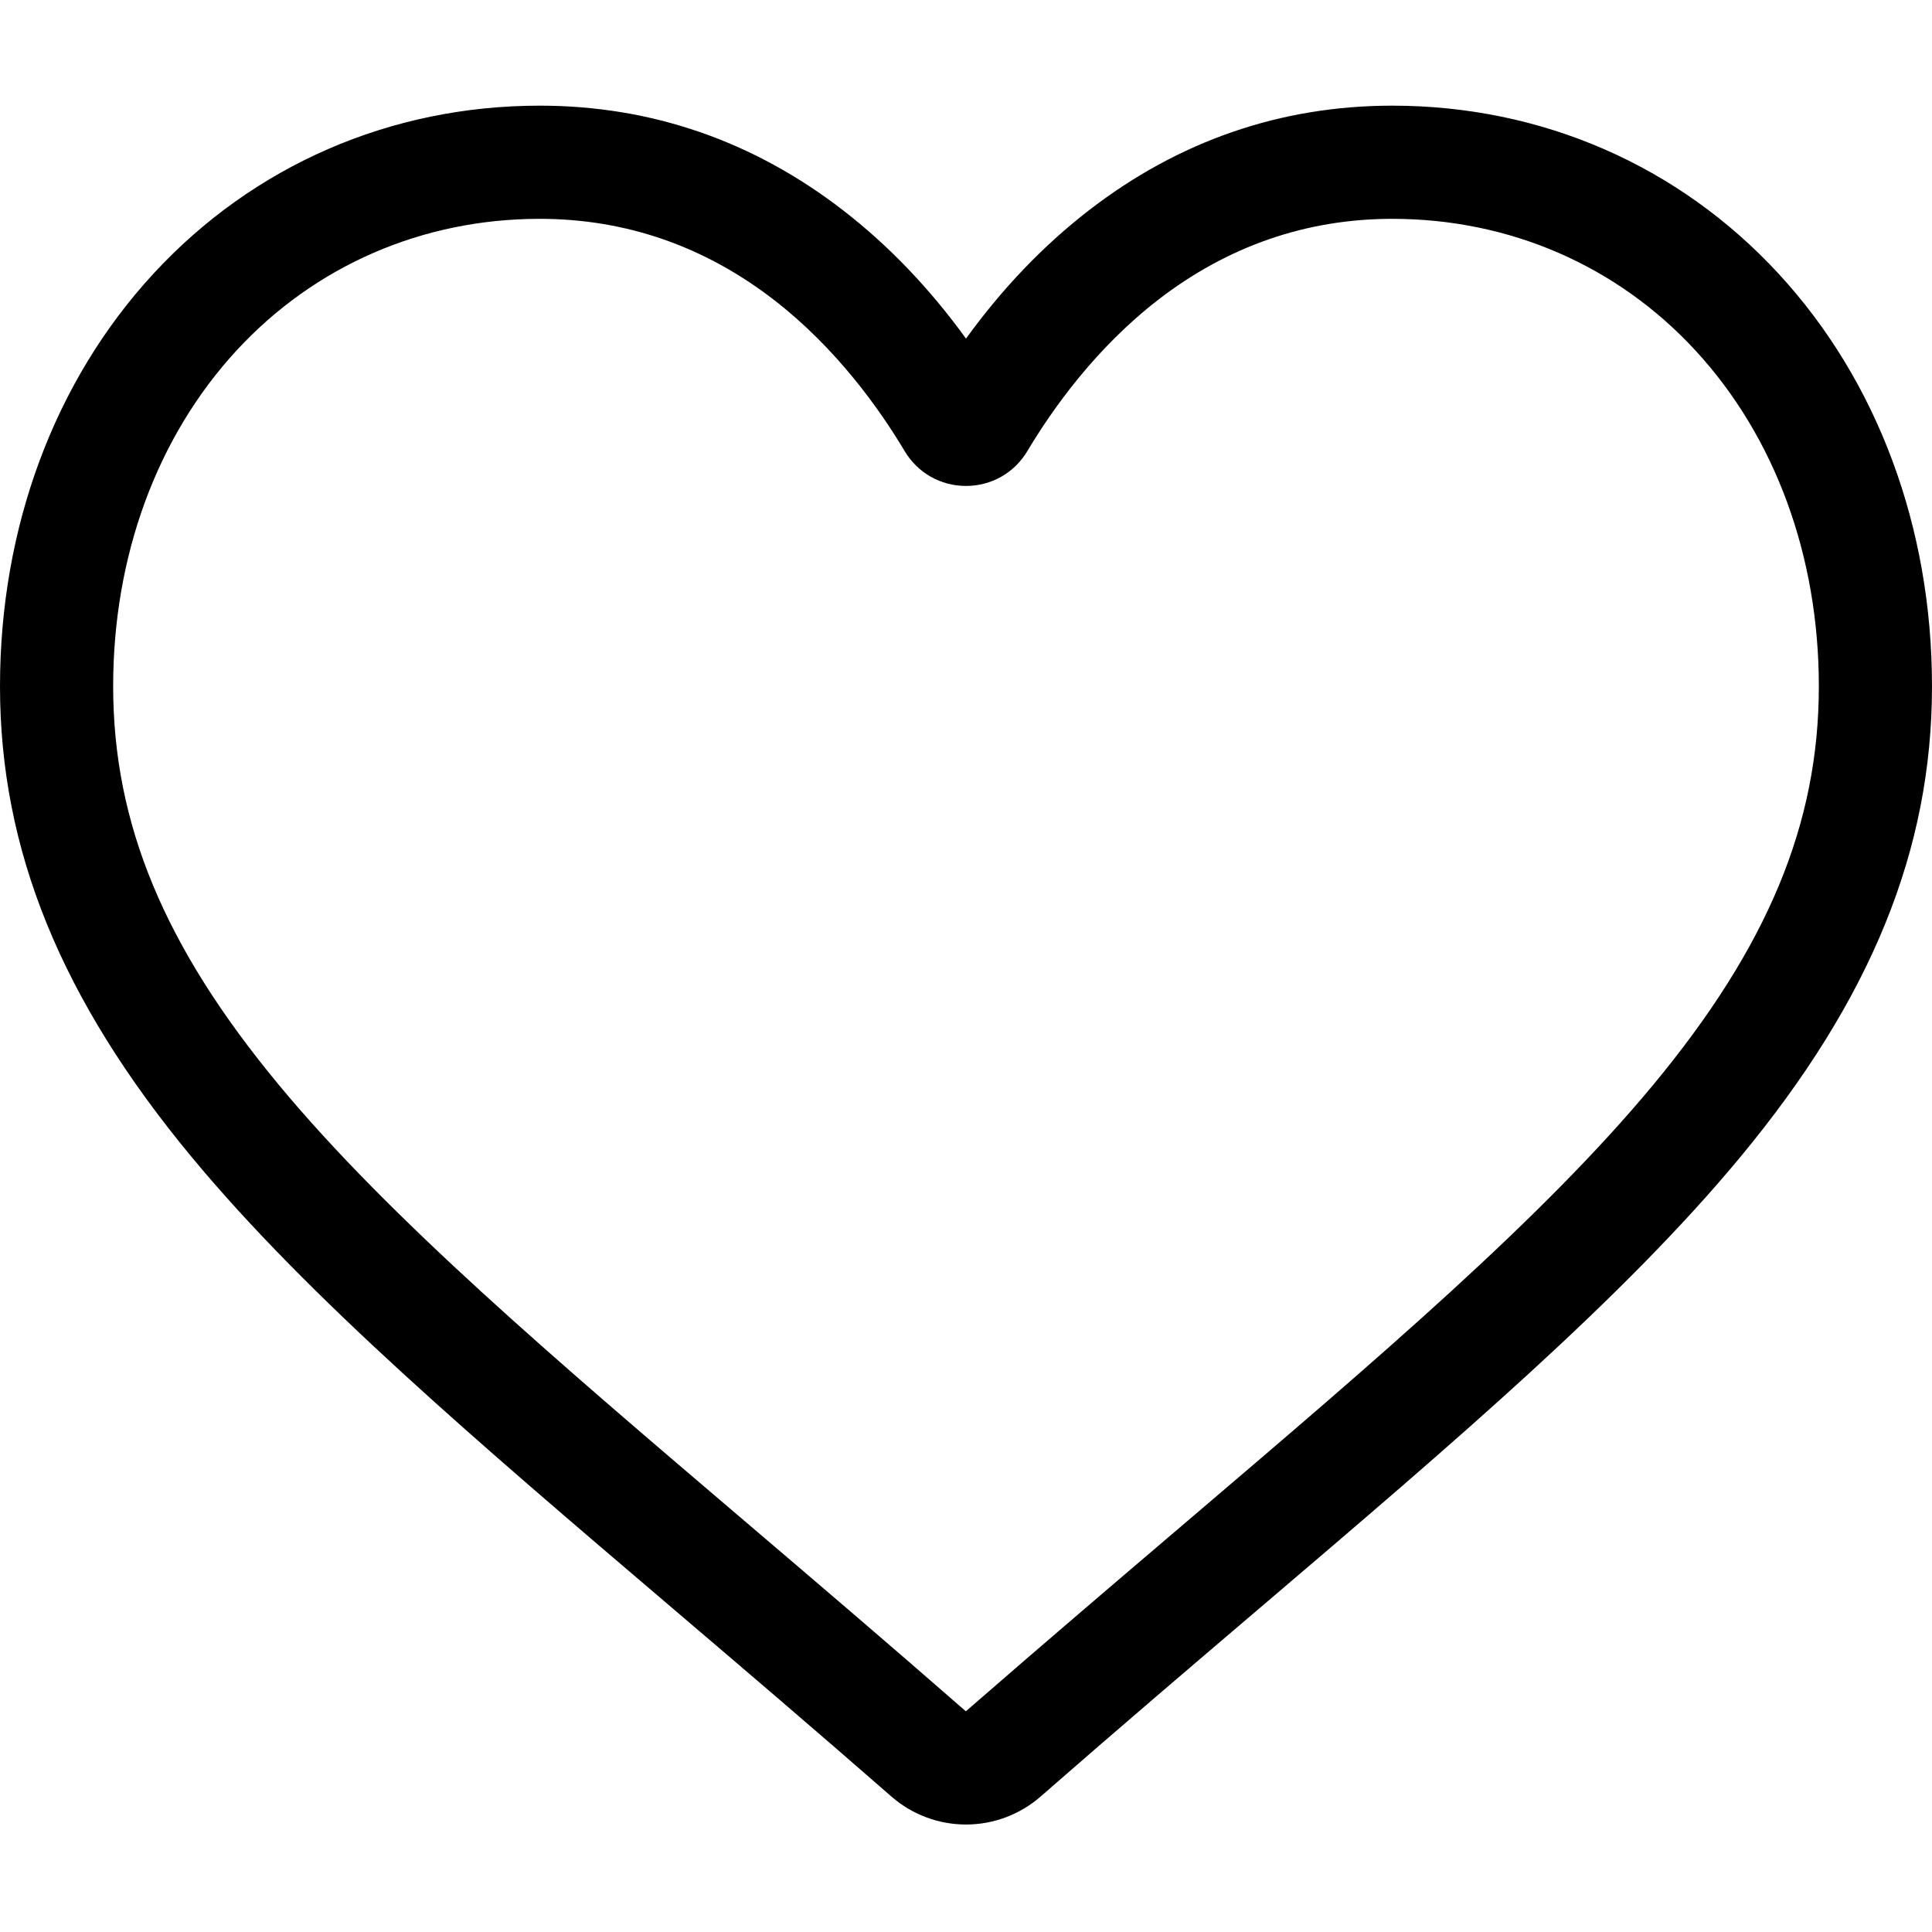
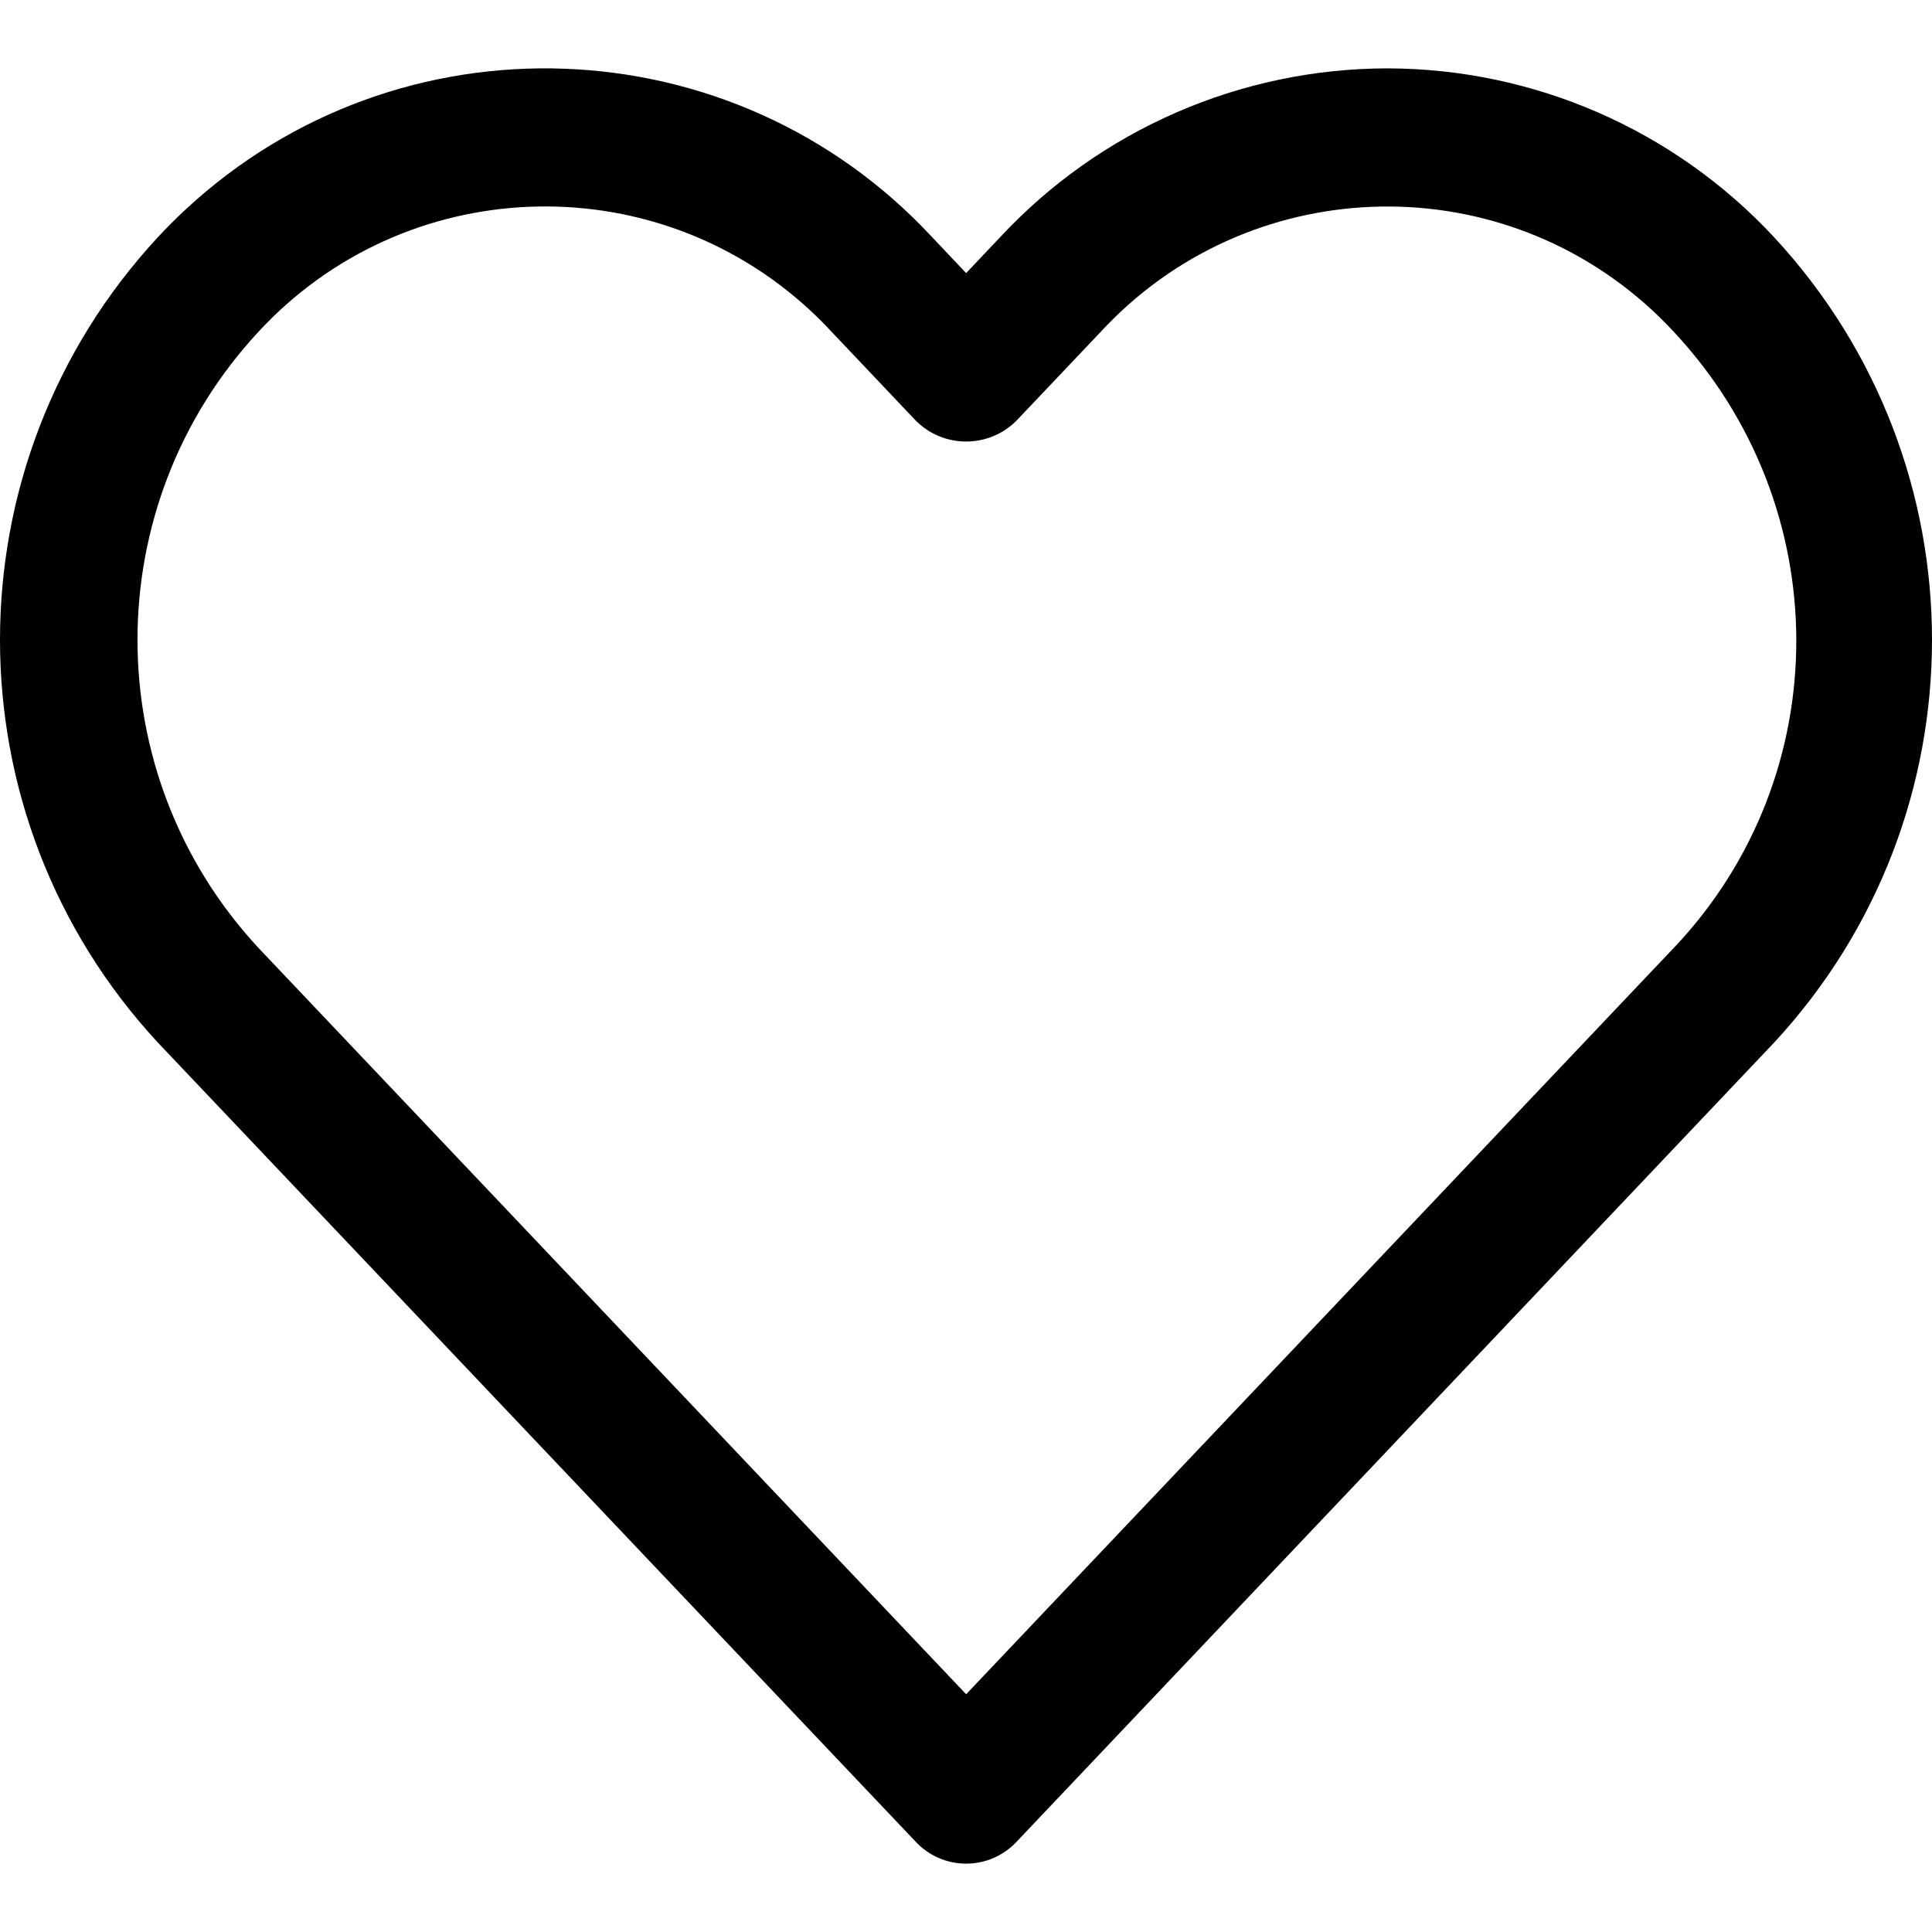
- <svg xmlns="http://www.w3.org/2000/svg" viewBox="0 -28 512.001 512">
-   <path d="m256 455.516c-7.289 0-14.316-2.641-19.793-7.438-20.684-18.086-40.625-35.082-58.219-50.074l-.09-.078c-51.582-43.957-96.125-81.918-127.117-119.312-34.645-41.805-50.781-81.441-50.781-124.742 0-42.07 14.426-80.883 40.617-109.293 26.504-28.746 62.871-44.578 102.414-44.578 29.555 0 56.621 9.344 80.445 27.77 12.023 9.301 22.922 20.684 32.523 33.961 9.605-13.277 20.5-24.66 32.527-33.961 23.824-18.426 50.891-27.77 80.445-27.77 39.539 0 75.91 15.832 102.414 44.578 26.191 28.41 40.613 67.223 40.613 109.293 0 43.301-16.133 82.938-50.777 124.738-30.992 37.398-75.531 75.355-127.105 119.309-17.625 15.016-37.598 32.039-58.328 50.168-5.473 4.789-12.504 7.43-19.789 7.43zm-112.969-425.523c-31.066 0-59.605 12.398-80.367 34.914-21.07 22.855-32.676 54.449-32.676 88.965 0 36.418 13.535 68.988 43.883 105.605 29.332 35.395 72.961 72.574 123.477 115.625l.094.078c17.66 15.051 37.68 32.113 58.516 50.332 20.961-18.254 41.012-35.344 58.707-50.418 50.512-43.051 94.137-80.223 123.469-115.617 30.344-36.617 43.879-69.188 43.879-105.605 0-34.516-11.605-66.109-32.676-88.965-20.758-22.516-49.301-34.914-80.363-34.914-22.758 0-43.652 7.234-62.102 21.5-16.441 12.719-27.895 28.797-34.609 40.047-3.453 5.785-9.531 9.238-16.262 9.238s-12.809-3.453-16.262-9.238c-6.711-11.25-18.164-27.328-34.609-40.047-18.449-14.266-39.344-21.5-62.098-21.5zm0 0" />
+ <svg xmlns="http://www.w3.org/2000/svg" viewBox="0 0 477.534 477.534">
+   <path d="M438.482,58.61c-24.7-26.549-59.311-41.655-95.573-41.711c-36.291,0.042-70.938,15.14-95.676,41.694l-8.431,8.909 l-8.431-8.909C181.284,5.762,98.662,2.728,45.832,51.815c-2.341,2.176-4.602,4.436-6.778,6.778 c-52.072,56.166-52.072,142.968,0,199.134l187.358,197.581c6.482,6.843,17.284,7.136,24.127,0.654 c0.224-0.212,0.442-0.43,0.654-0.654l187.29-197.581C490.551,201.567,490.551,114.77,438.482,58.61z M413.787,234.226h-0.017 L238.802,418.768L63.818,234.226c-39.78-42.916-39.78-109.233,0-152.149c36.125-39.154,97.152-41.609,136.306-5.484 c1.901,1.754,3.73,3.583,5.484,5.484l20.804,21.948c6.856,6.812,17.925,6.812,24.781,0l20.804-21.931 c36.125-39.154,97.152-41.609,136.306-5.484c1.901,1.754,3.73,3.583,5.484,5.484C453.913,125.078,454.207,191.516,413.787,234.226 z" />
</svg>
